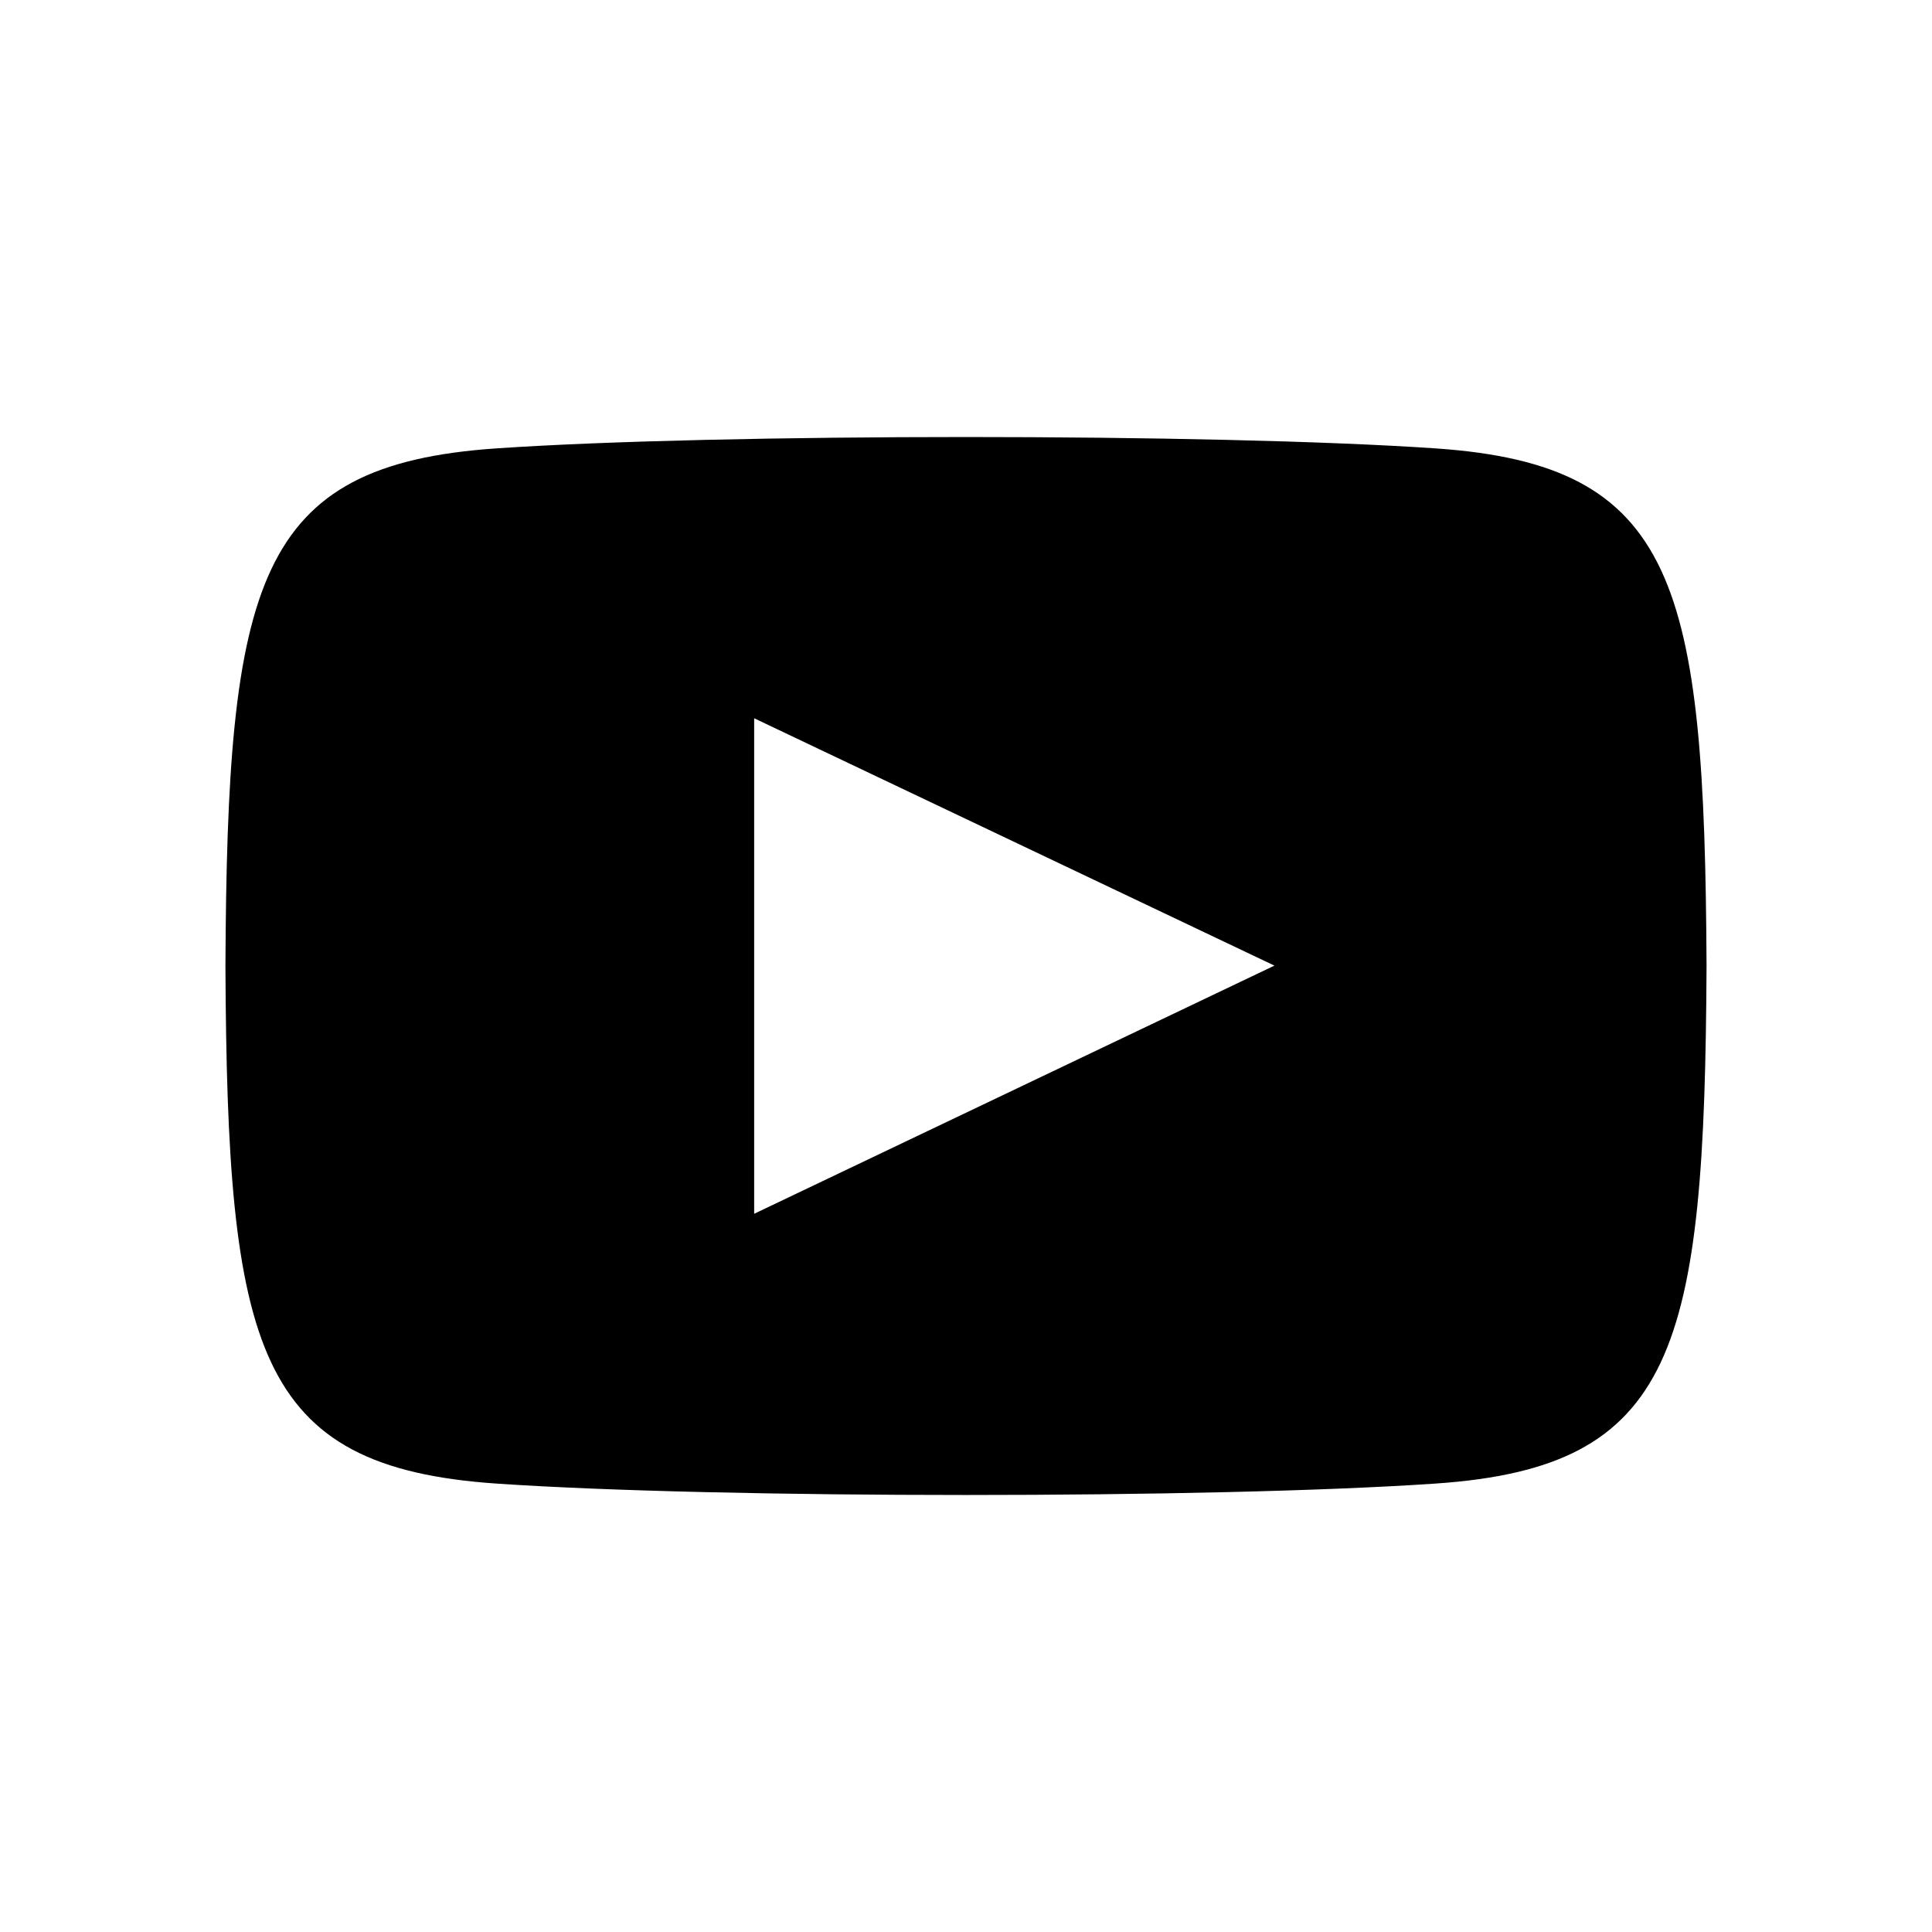
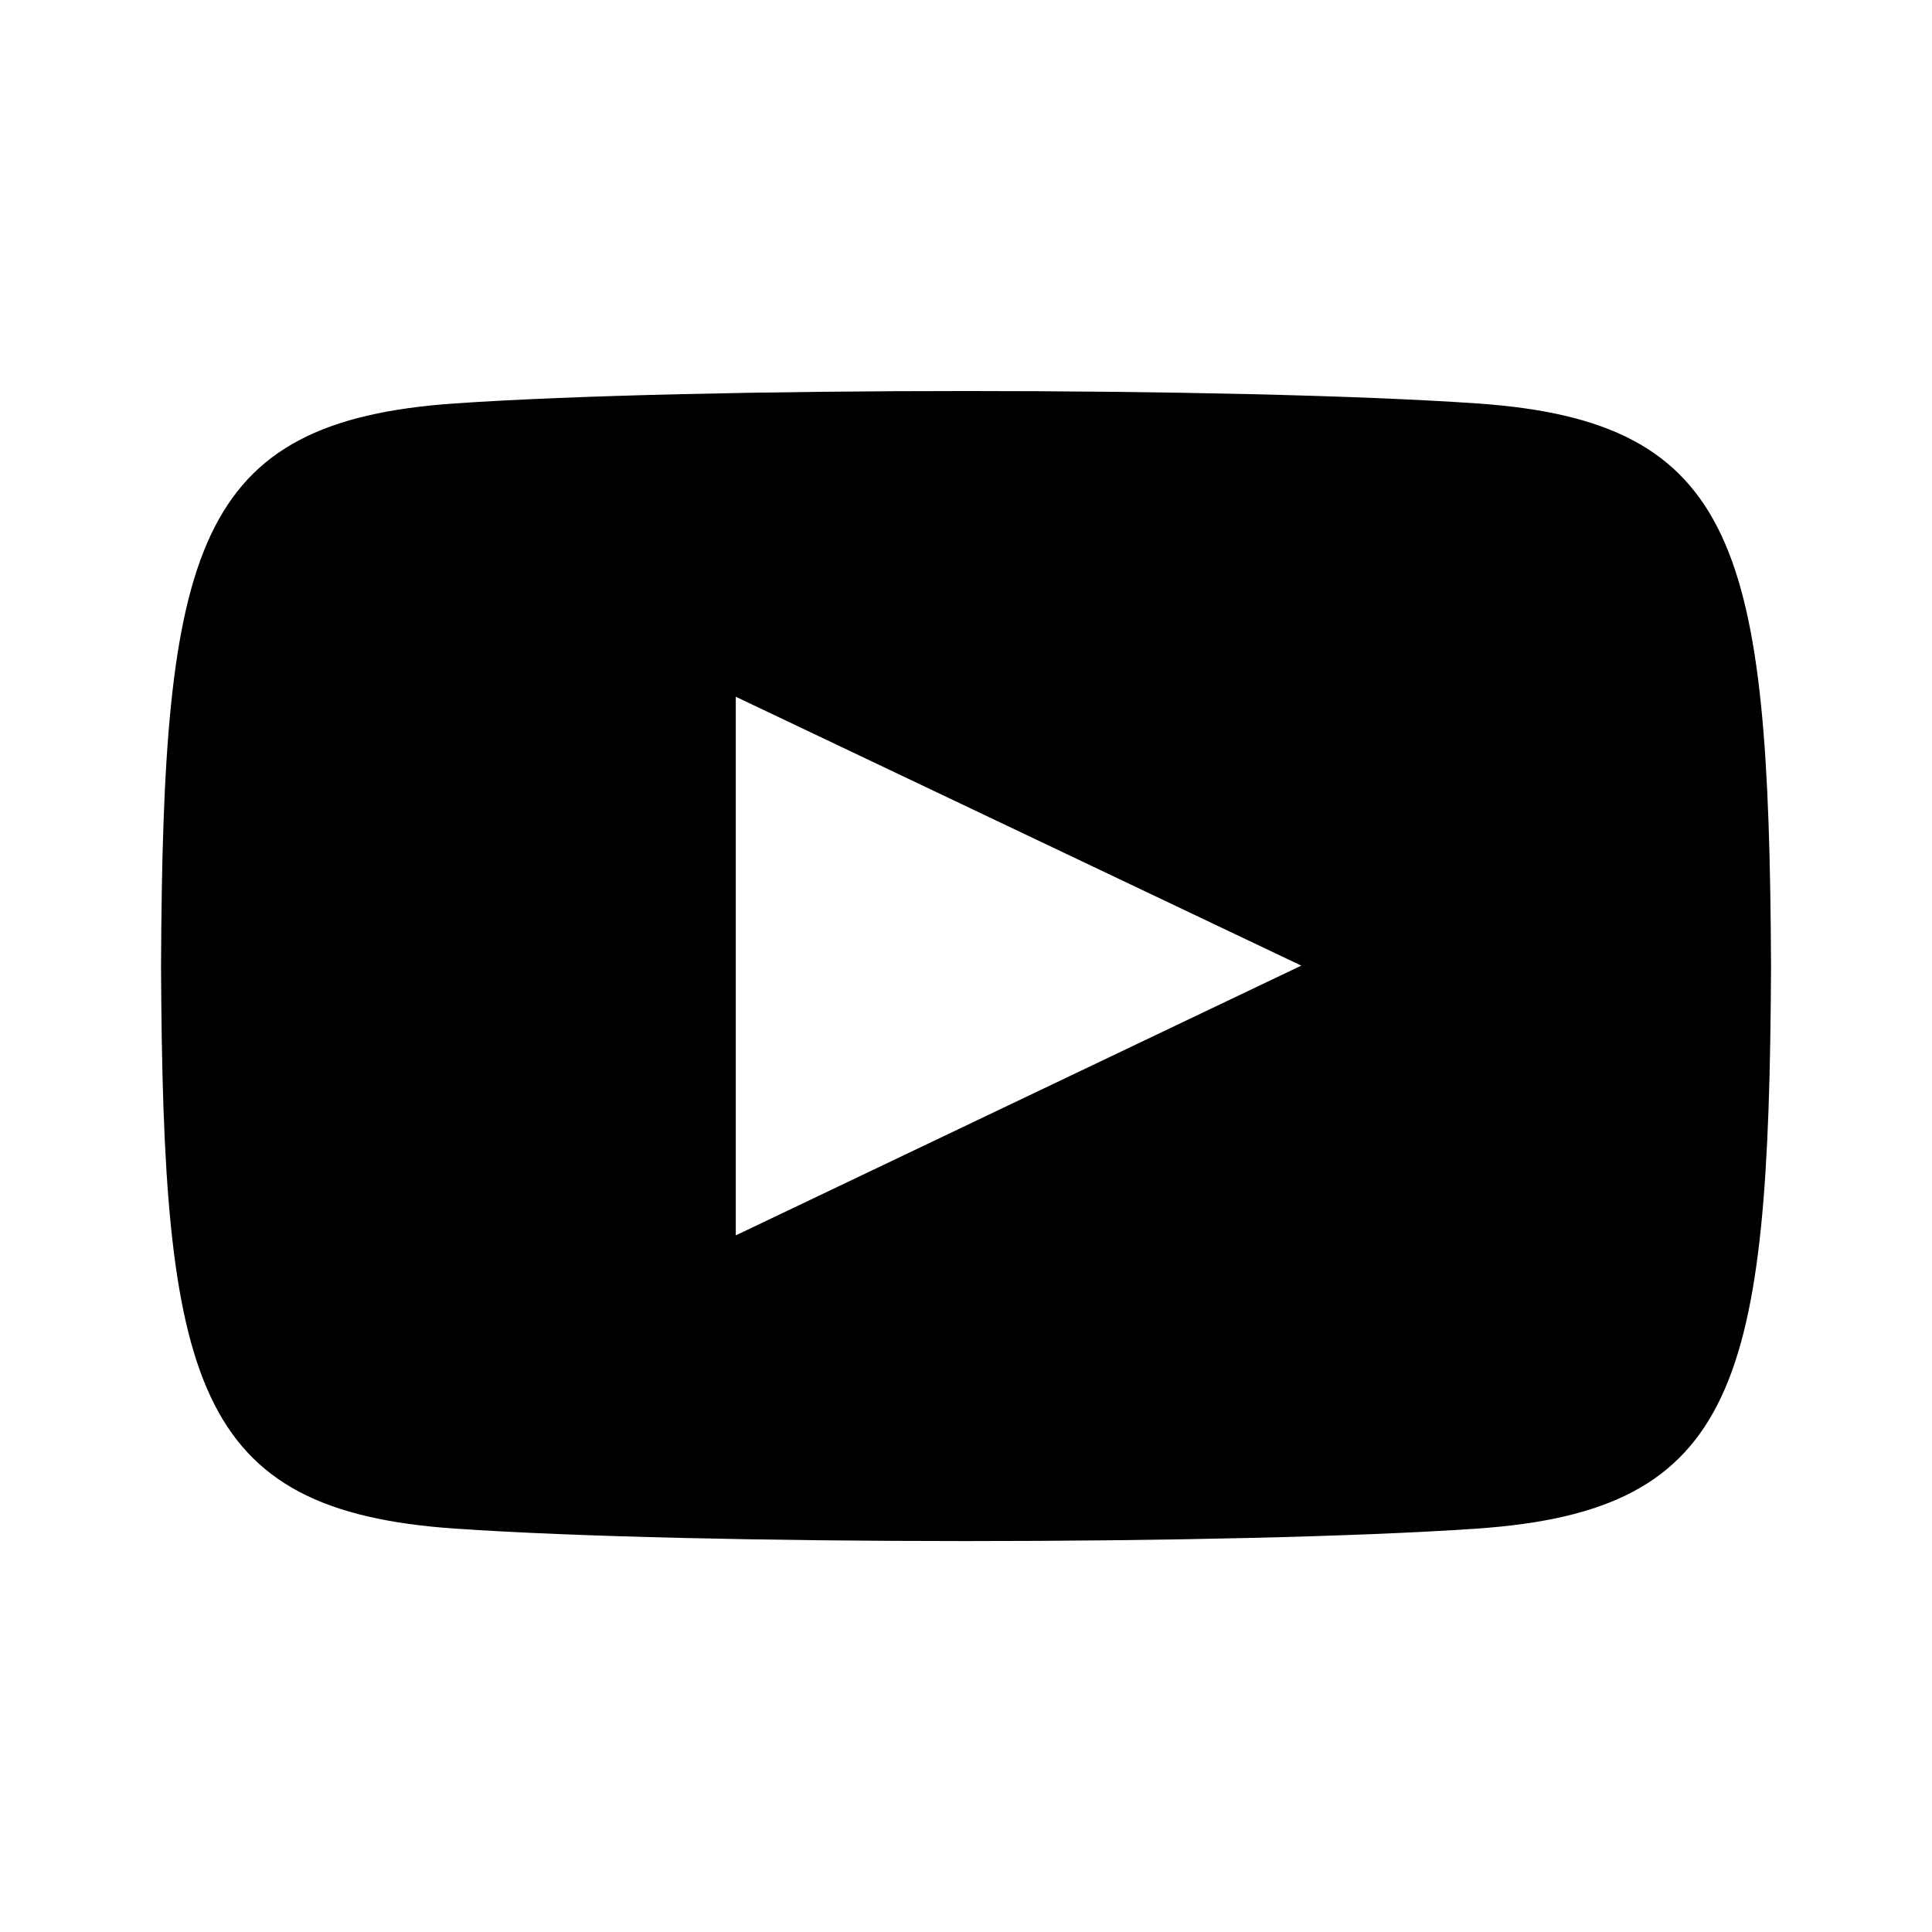
<svg xmlns="http://www.w3.org/2000/svg" viewBox="-2 -2 24 24" fill="currentColor">
-   <g transform="translate(0.0187 3.3463) scale(1.1089)">
+   <g transform="translate(-0.8493 2.7677) scale(1.2054)">
    <path fill-rule="evenodd" clip-rule="evenodd" d="M3.736 11.798C6.224 11.969 11.773 11.969 14.264 11.798C16.959 11.613 17.276 10.301 17.297 6C17.276 1.707 16.963 0.387 14.264 0.202C11.774 0.032 6.224 0.032 3.736 0.202C1.042 0.387 0.725 1.699 0.705 6C0.725 10.293 1.039 11.613 3.736 11.798ZM6.628 3.225L12.456 5.996L6.628 8.776V3.225Z" />
  </g>
</svg>
